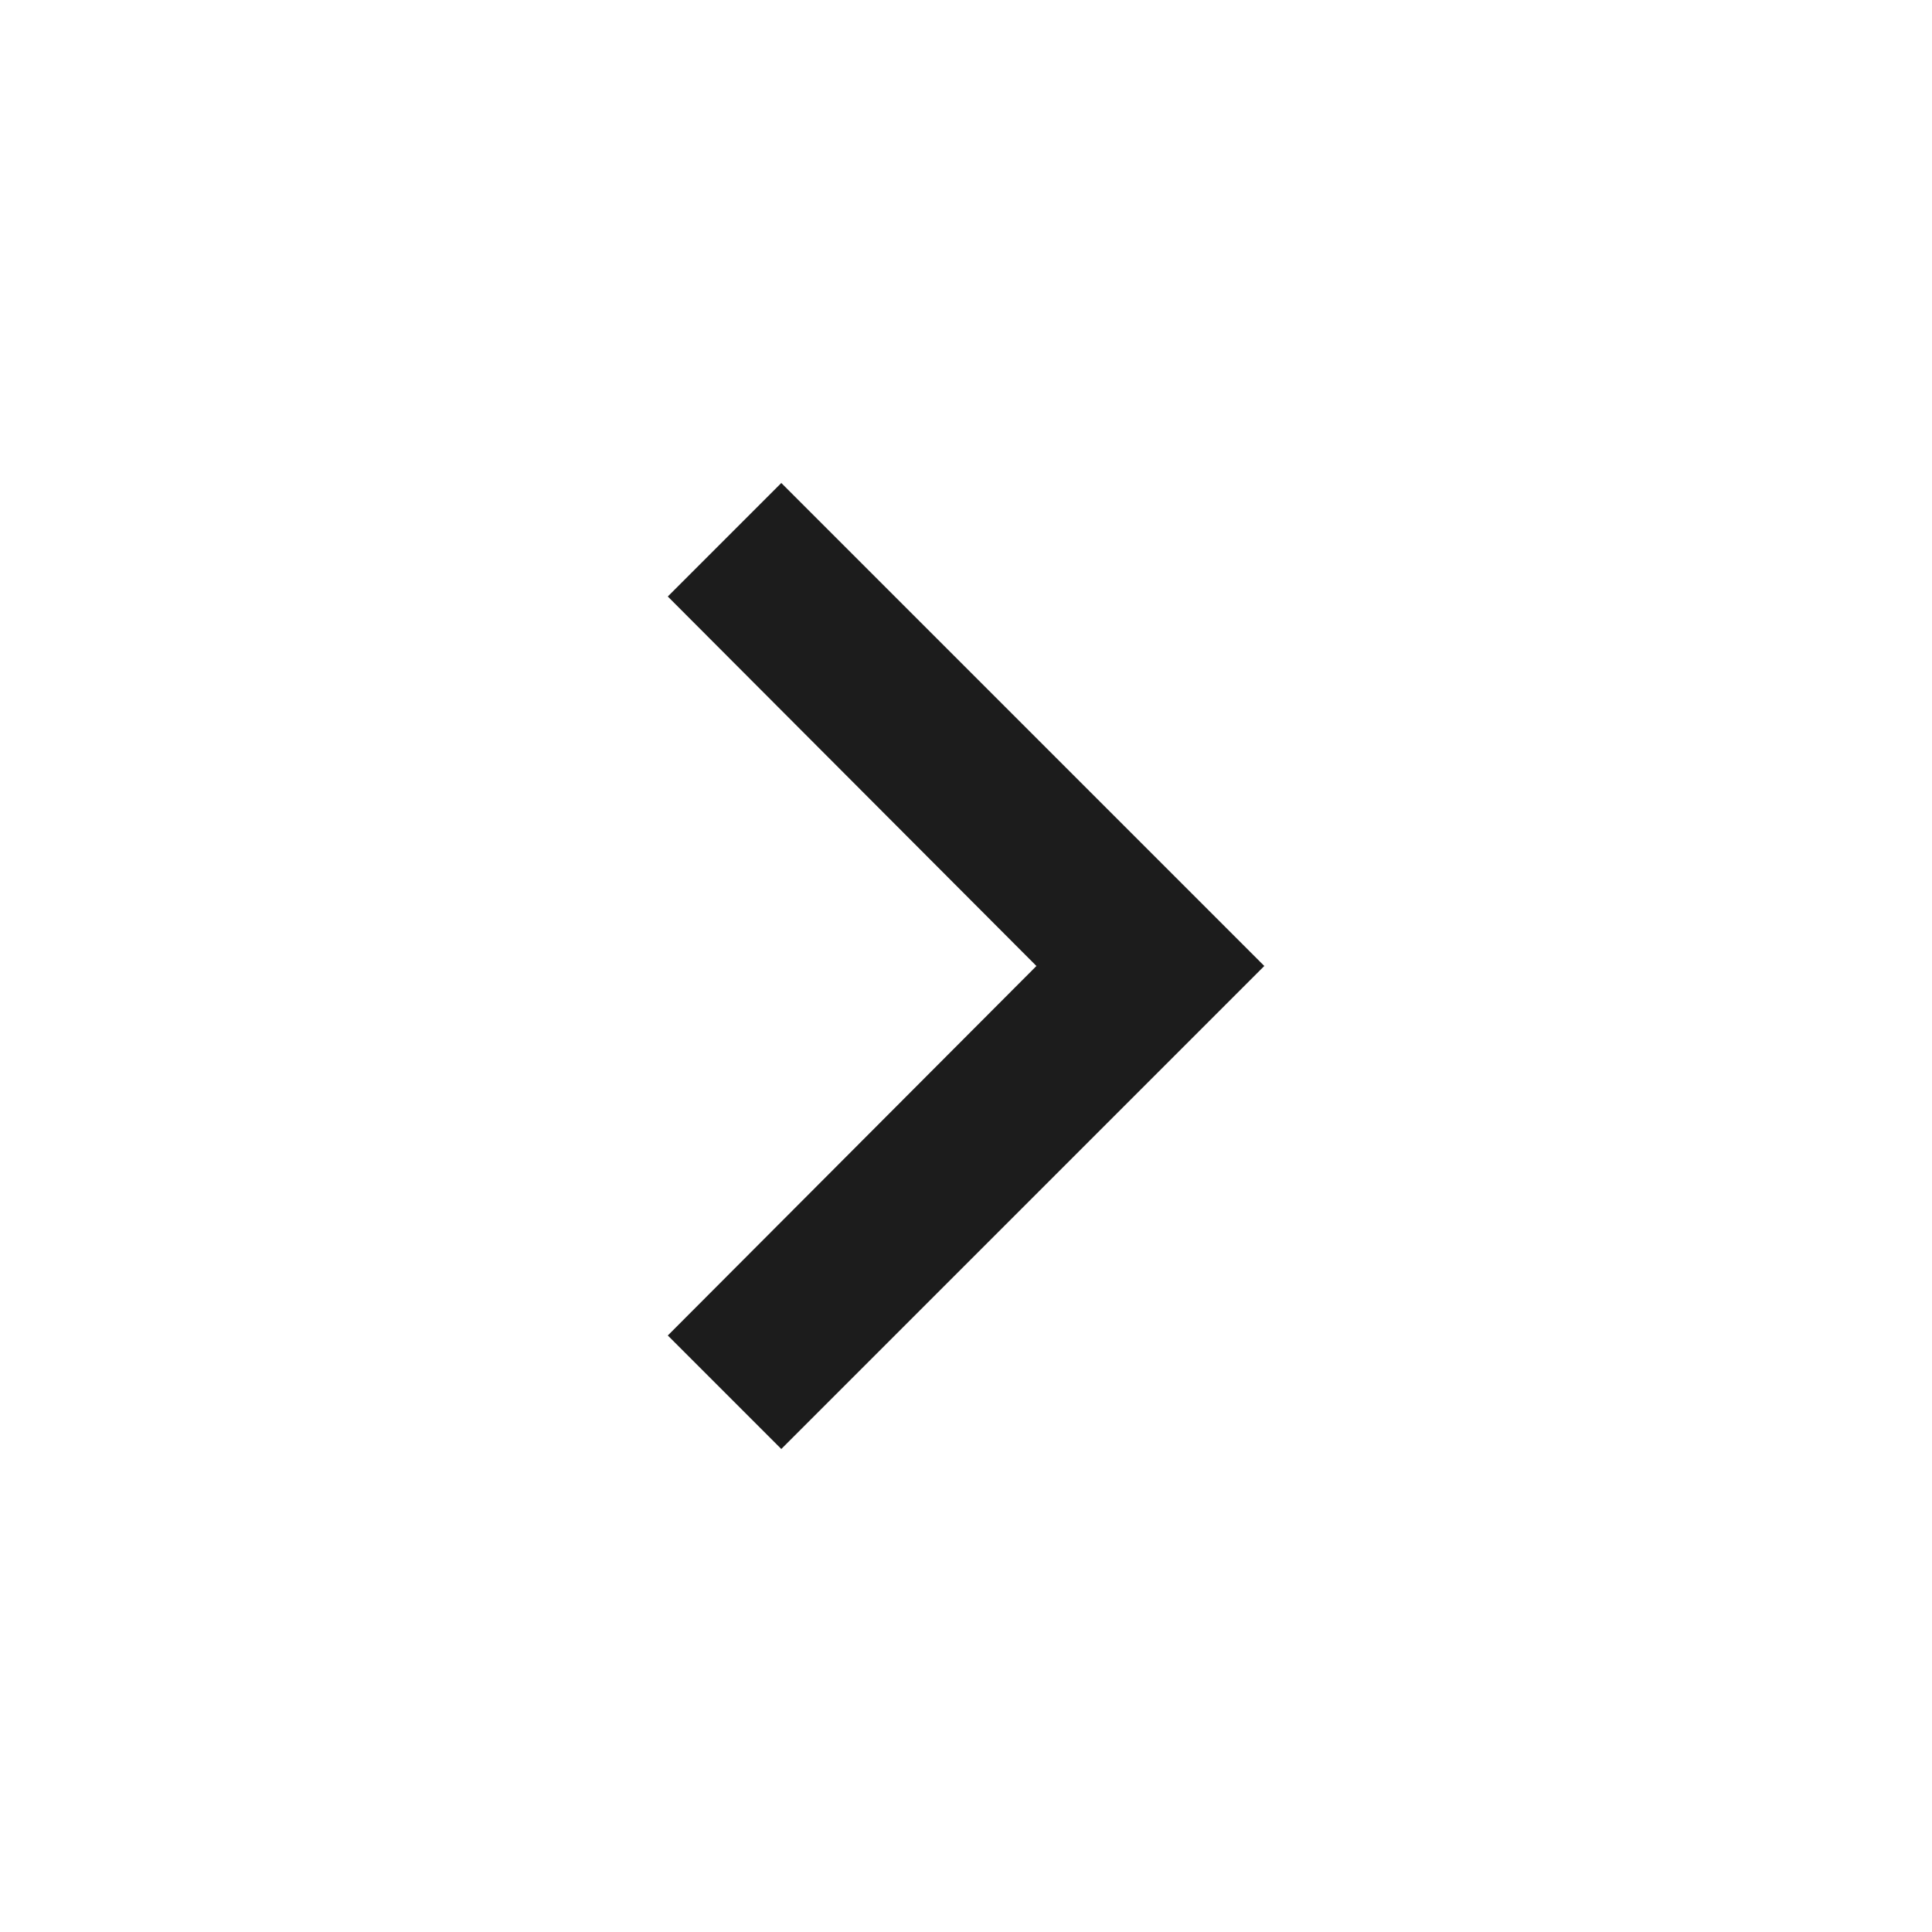
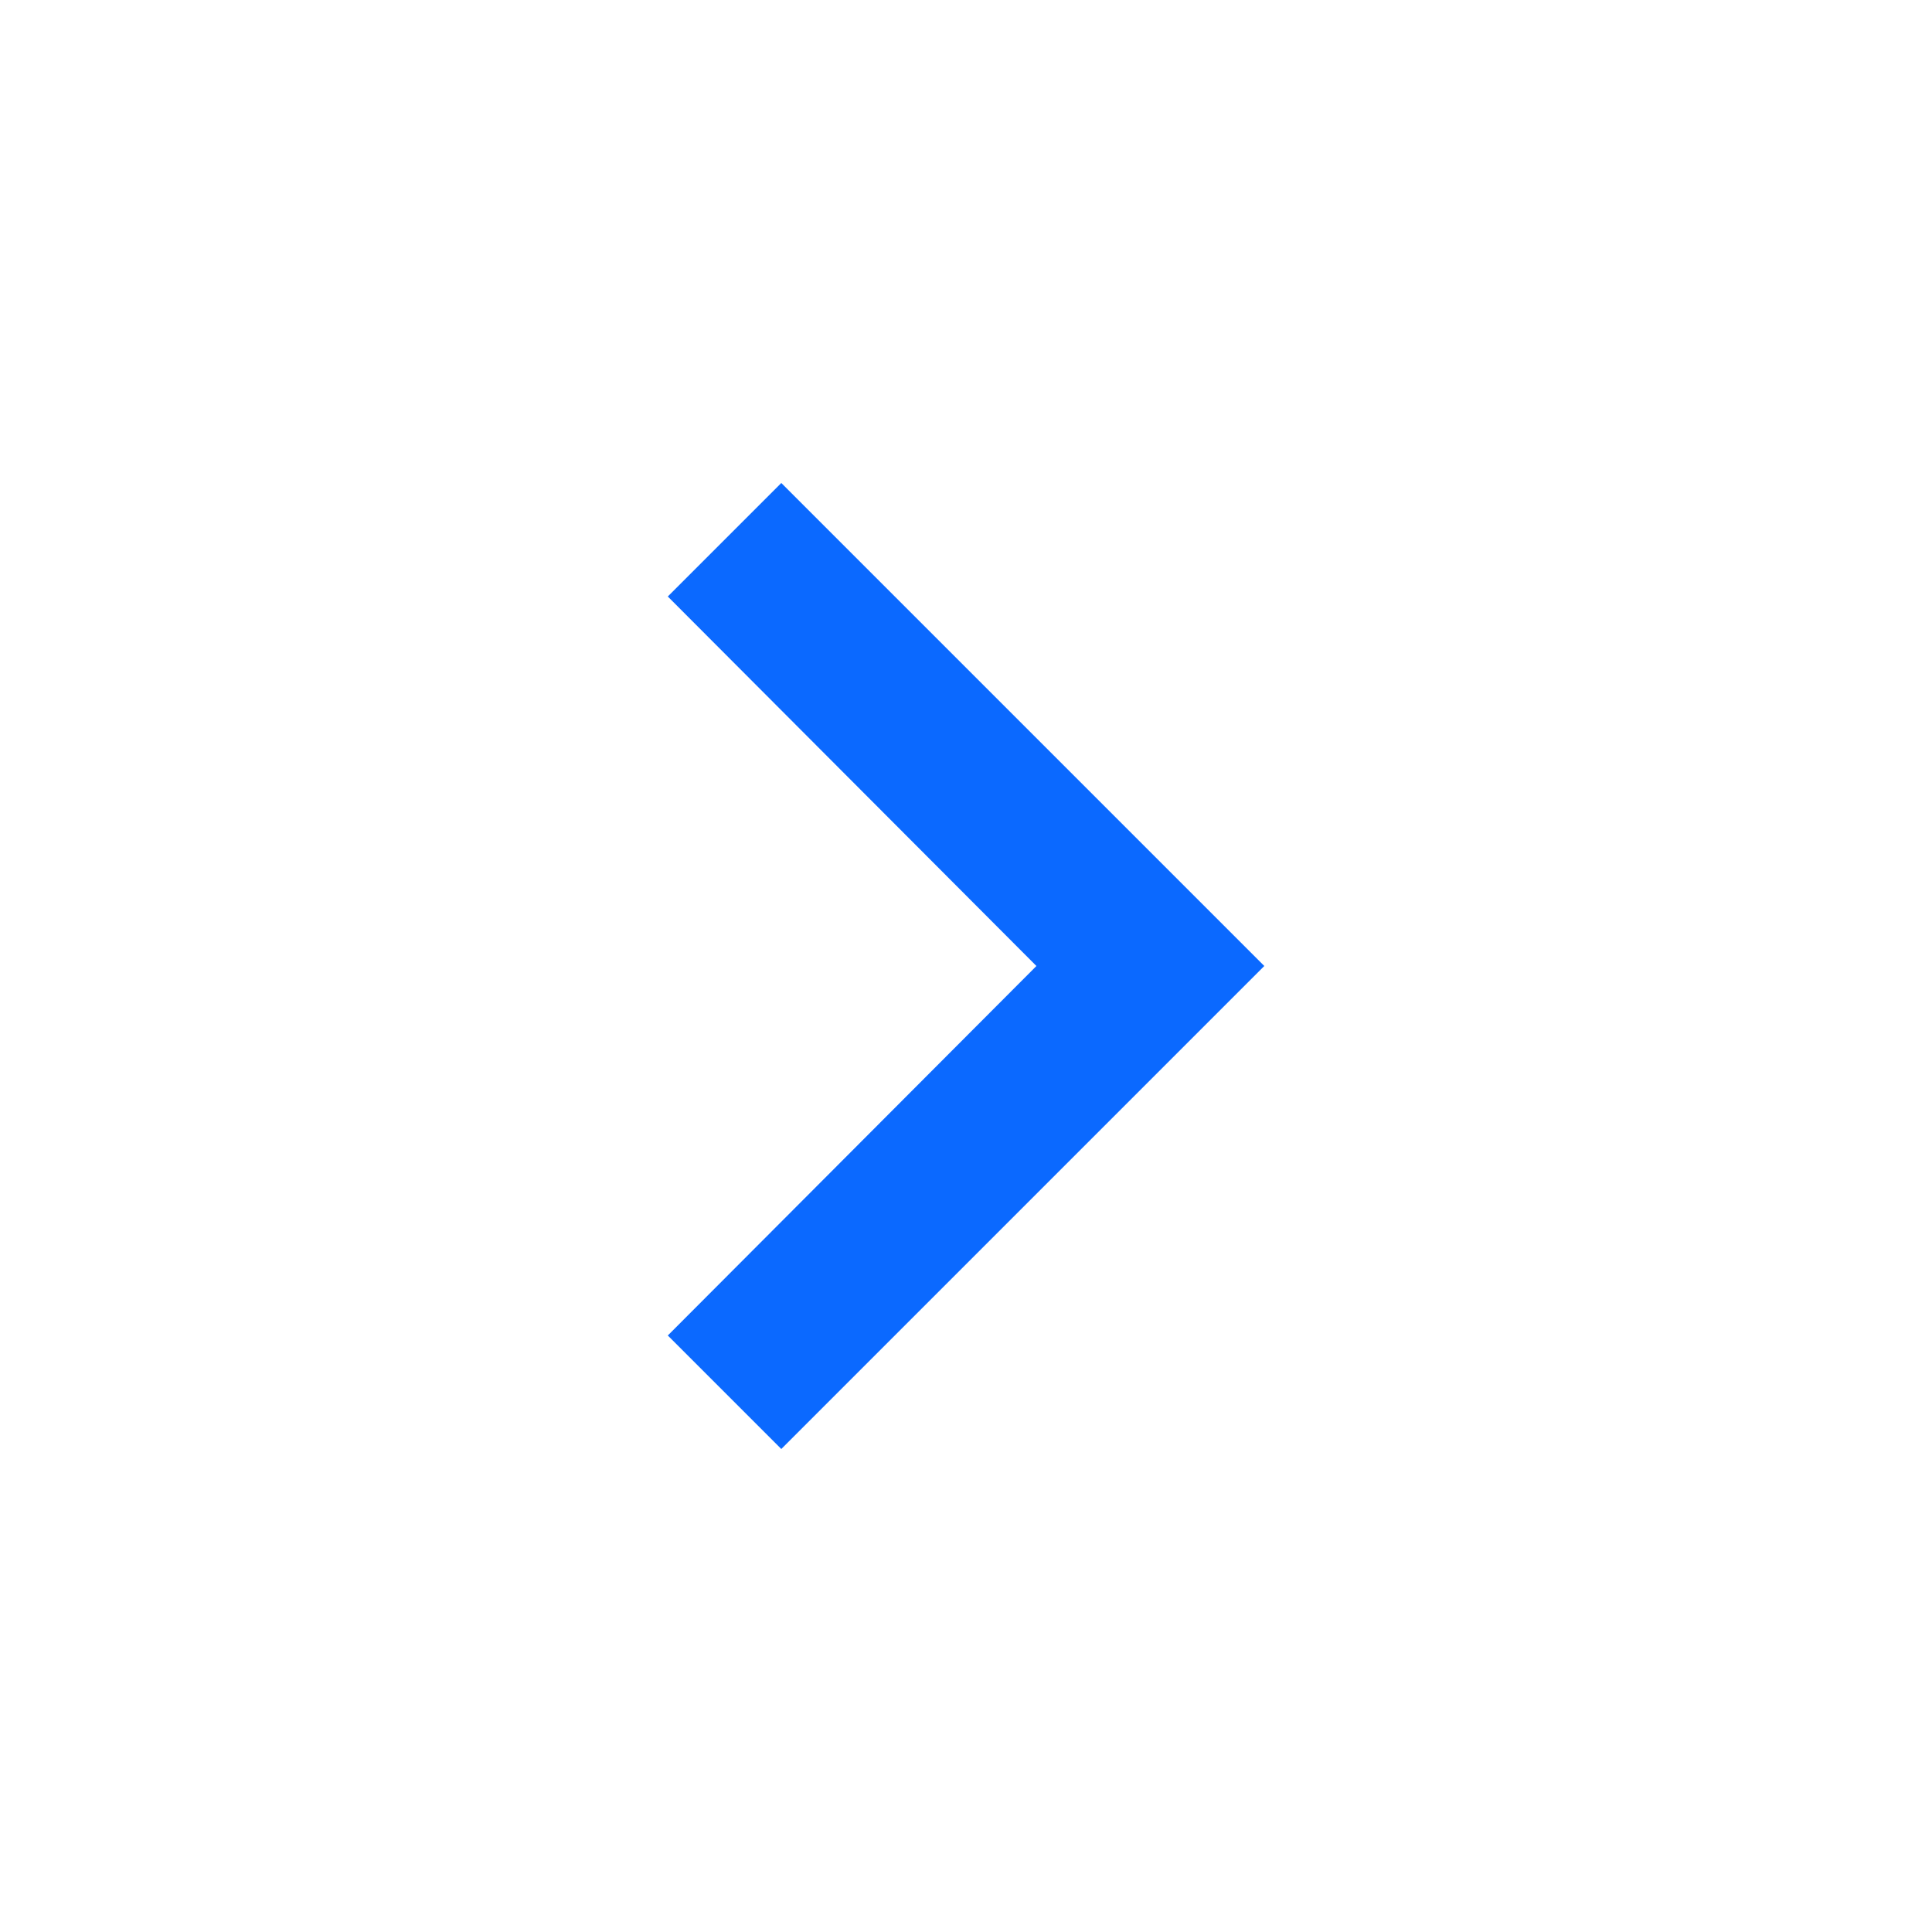
<svg xmlns="http://www.w3.org/2000/svg" width="20" height="20" viewBox="0 0 20 20" fill="none">
-   <path d="M8.088 5L6.913 6.175L10.729 10L6.913 13.825L8.088 15L13.088 10L8.088 5Z" fill="#1C1C1C" />
+   <path d="M8.088 5L6.913 6.175L10.729 10L6.913 13.825L8.088 15L13.088 10L8.088 5Z" fill="#0B69FF" />
</svg>
